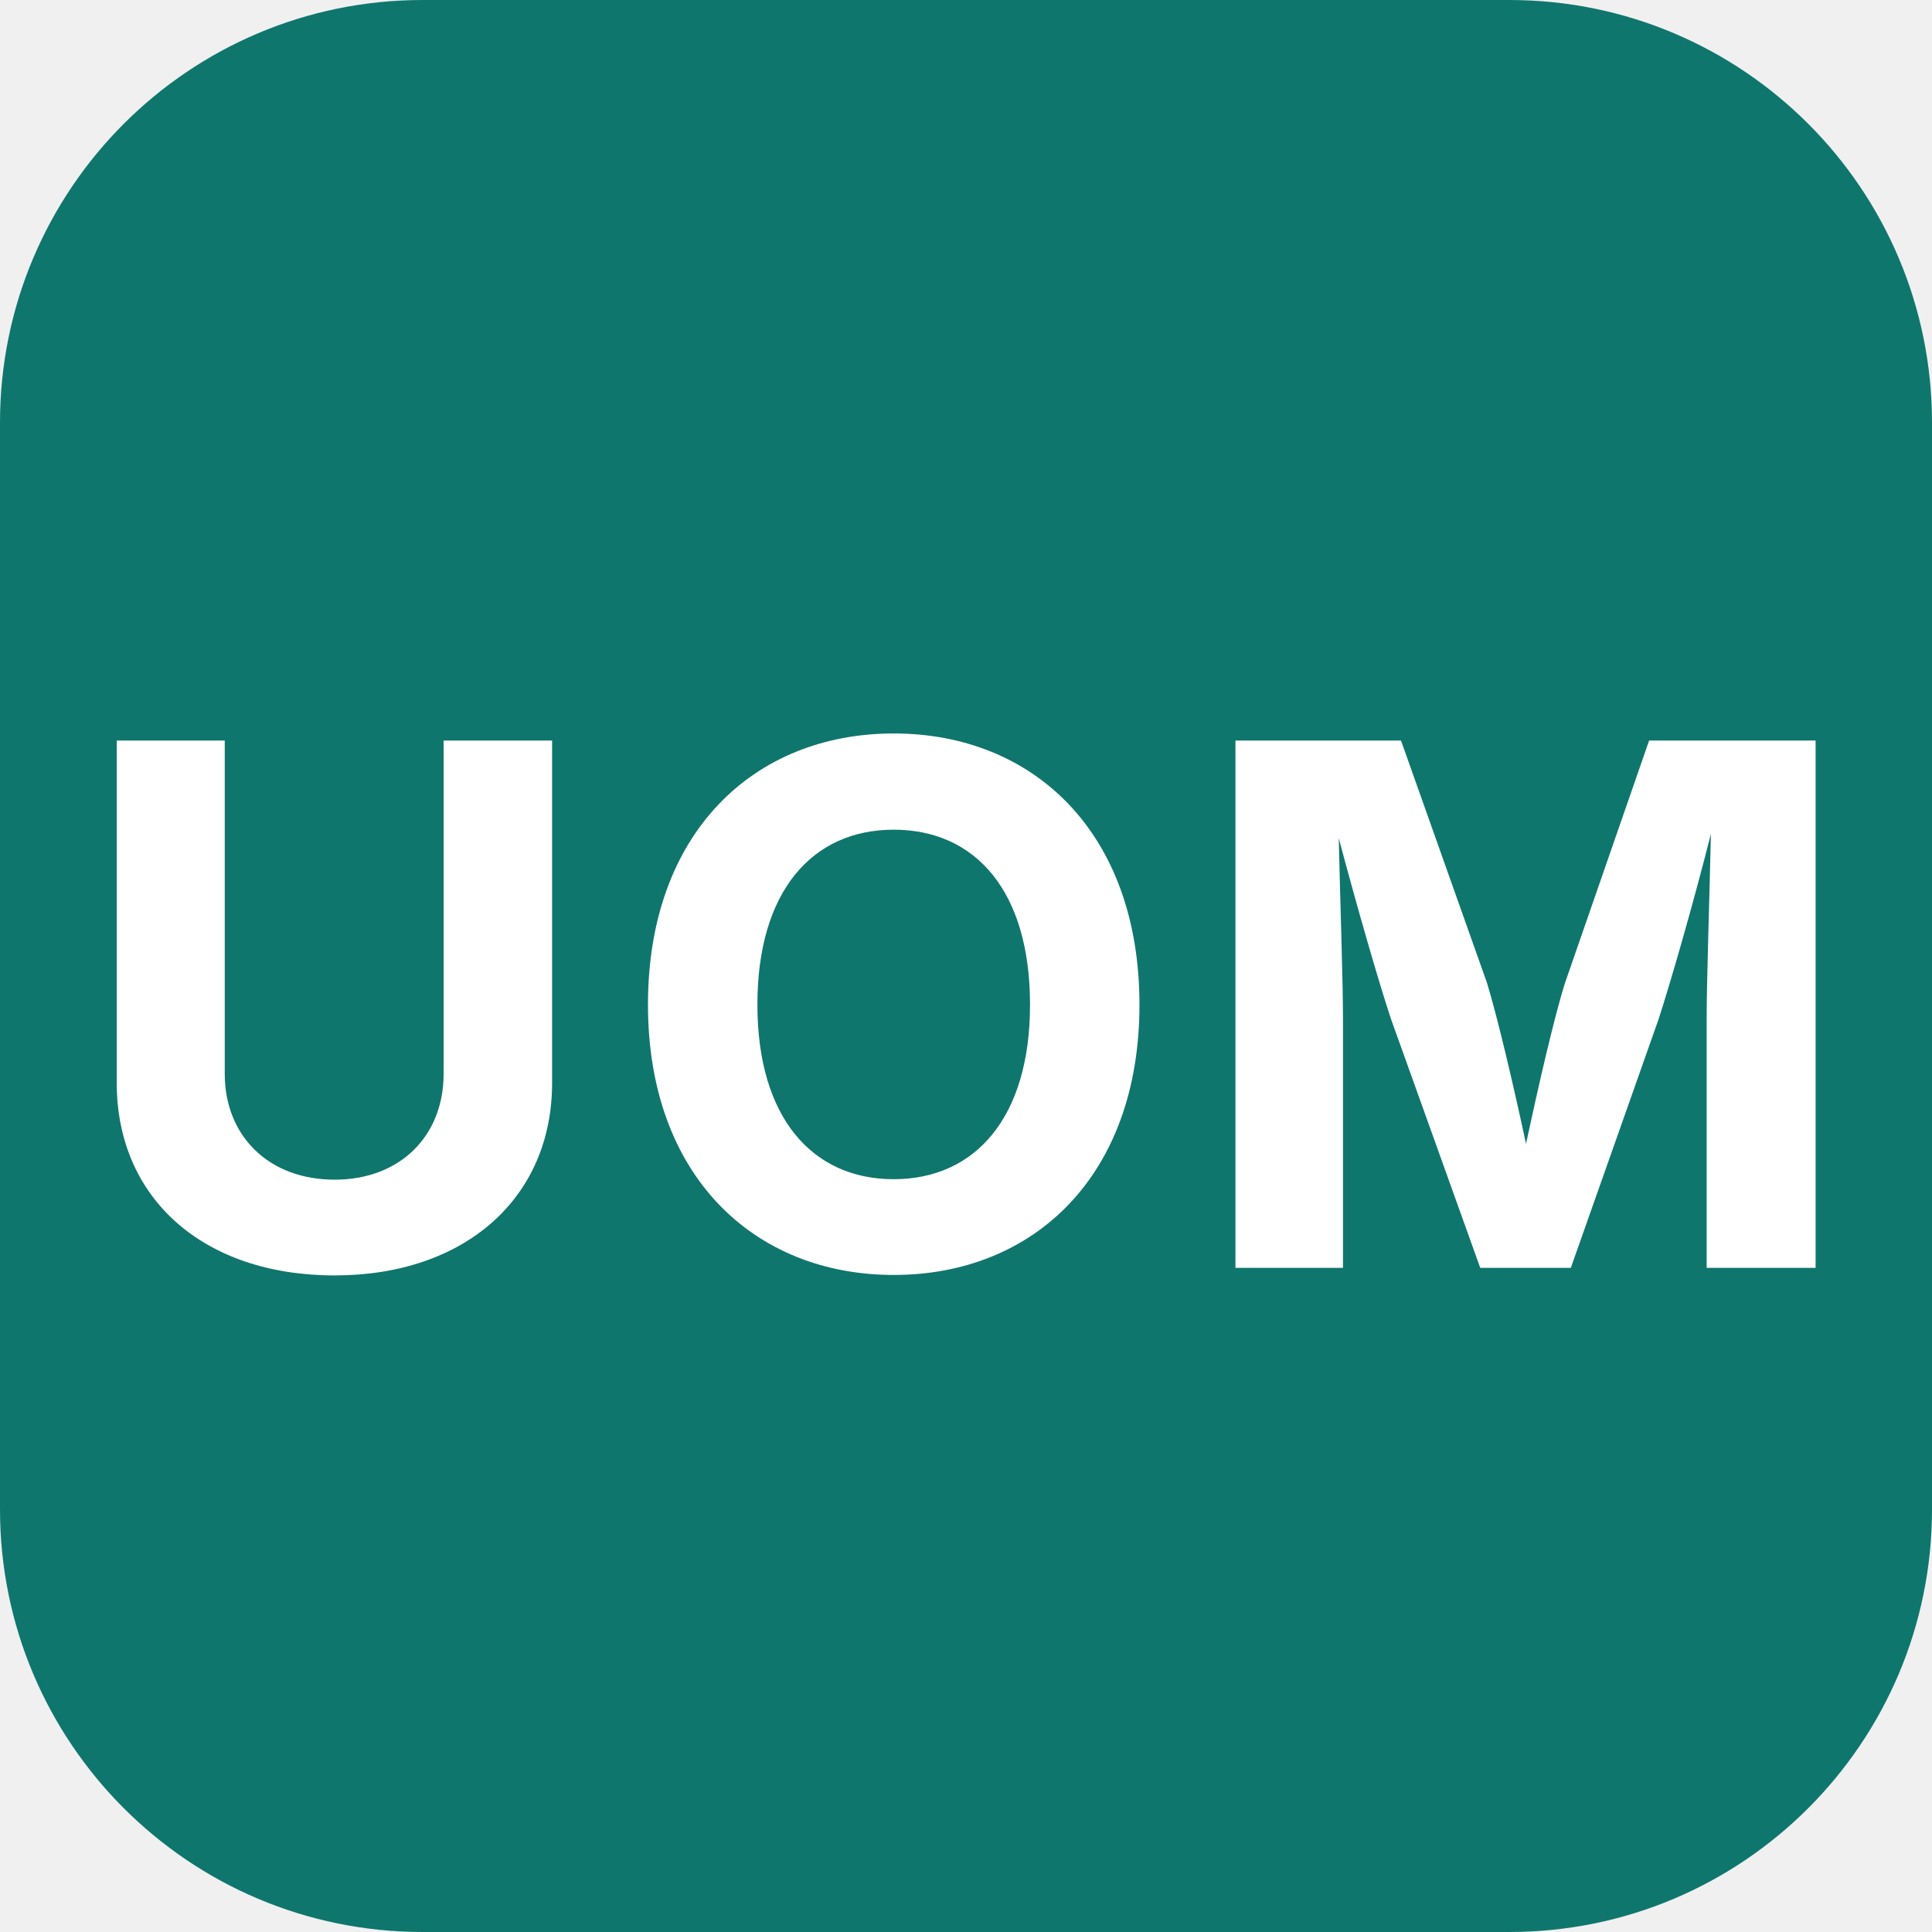
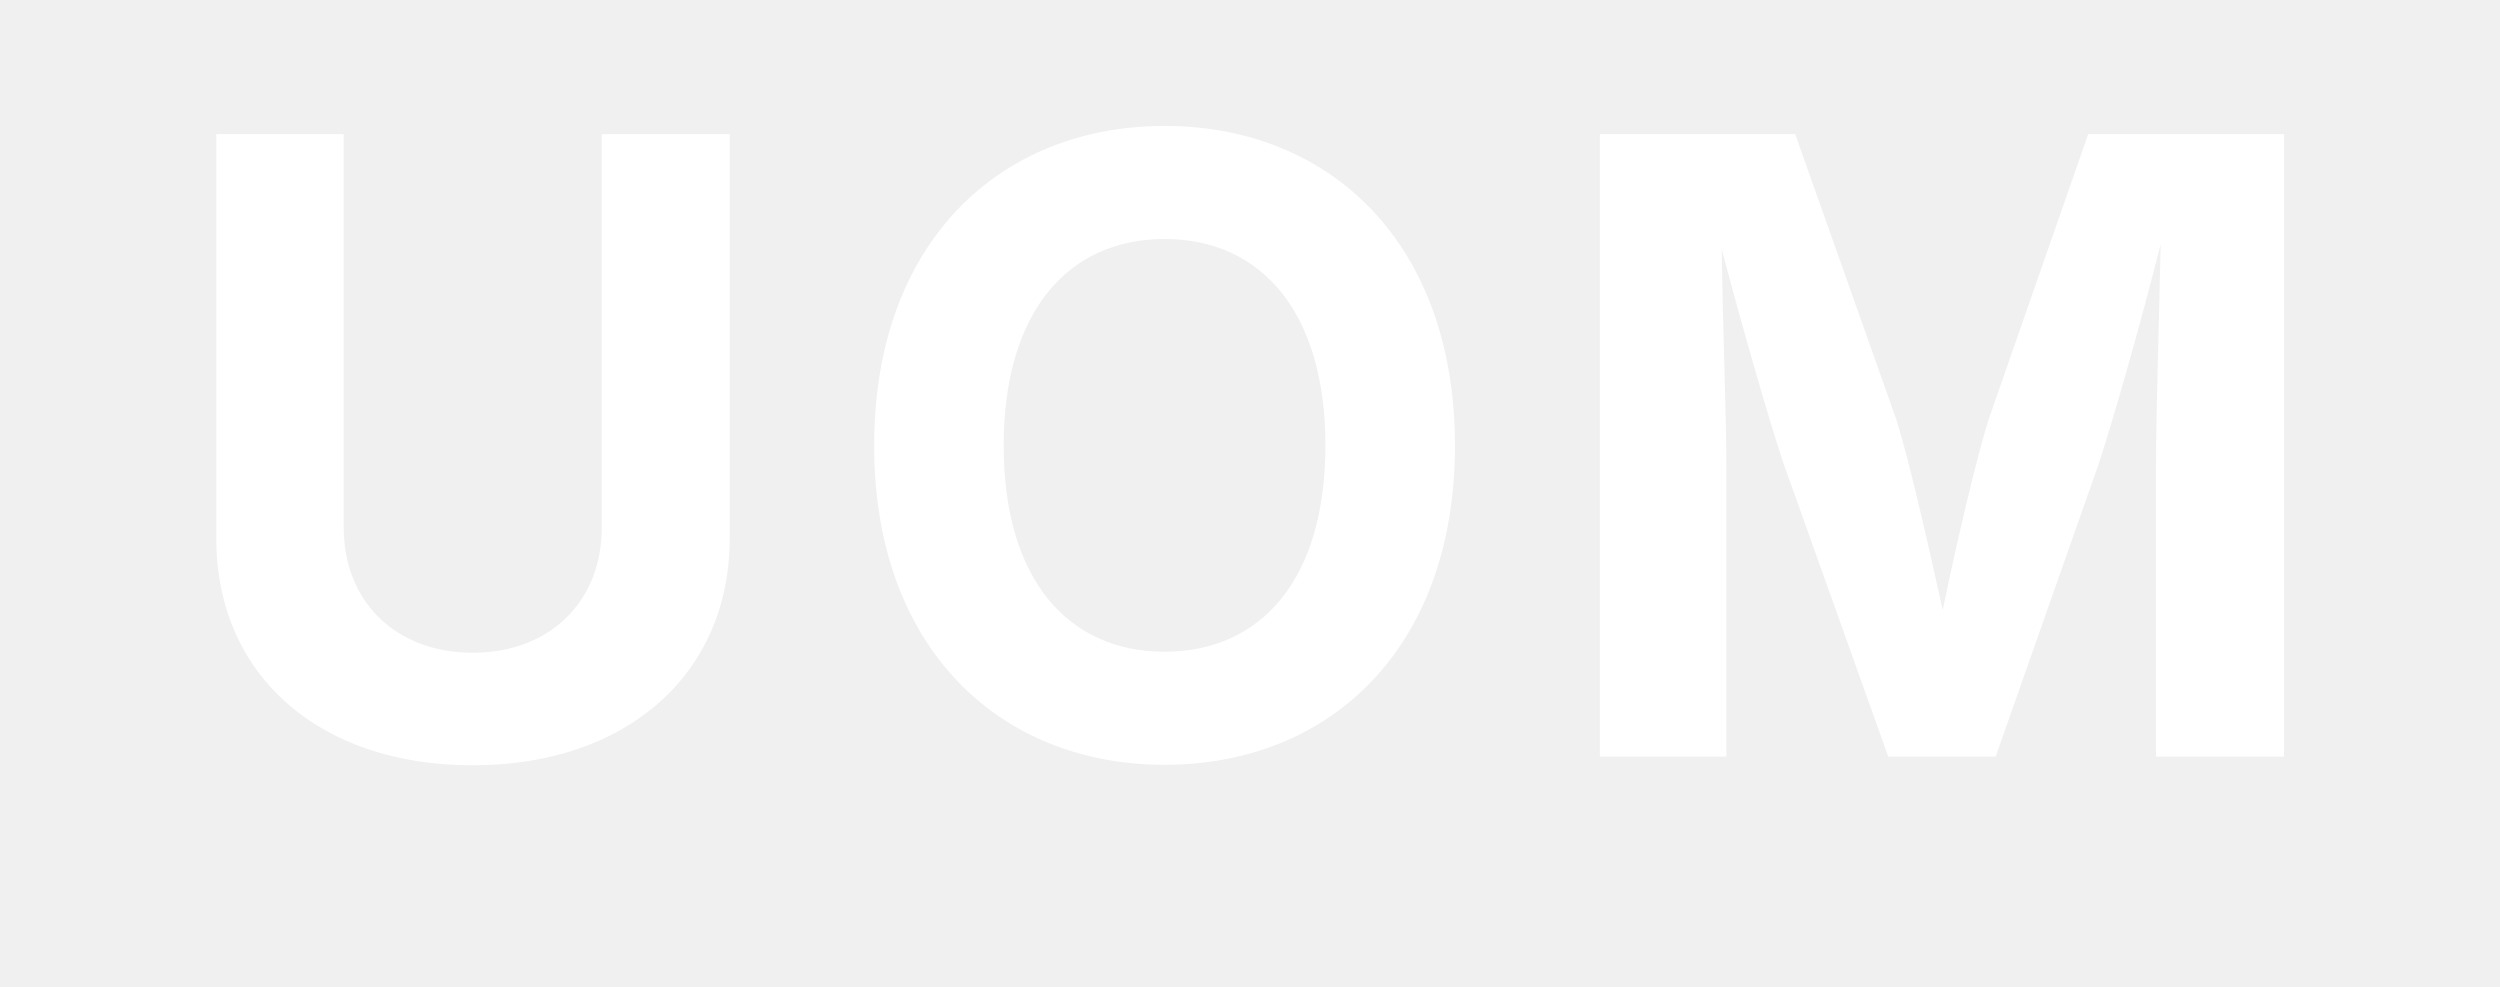
- <svg xmlns="http://www.w3.org/2000/svg" viewBox="0 0 64 64" width="64" height="64" role="img" aria-label="UOM">
-   <rect width="64" height="64" rx="14" fill="#0f766e" />
-   <text x="32" y="42" text-anchor="middle" font-family="Inter, Segoe UI, Helvetica, Arial, sans-serif" font-size="24" font-weight="700" letter-spacing="0.5" fill="#ffffff">UOM</text>
+ <svg xmlns="http://www.w3.org/2000/svg" viewBox="0 0 76 30" width="76" height="30" role="img" aria-label="UOM">
+   <text x="38" y="23" text-anchor="middle" font-family="Inter, Segoe UI, Helvetica, Arial, sans-serif" font-size="26" font-weight="700" letter-spacing="1.5" fill="#ffffff">UOM</text>
</svg>
